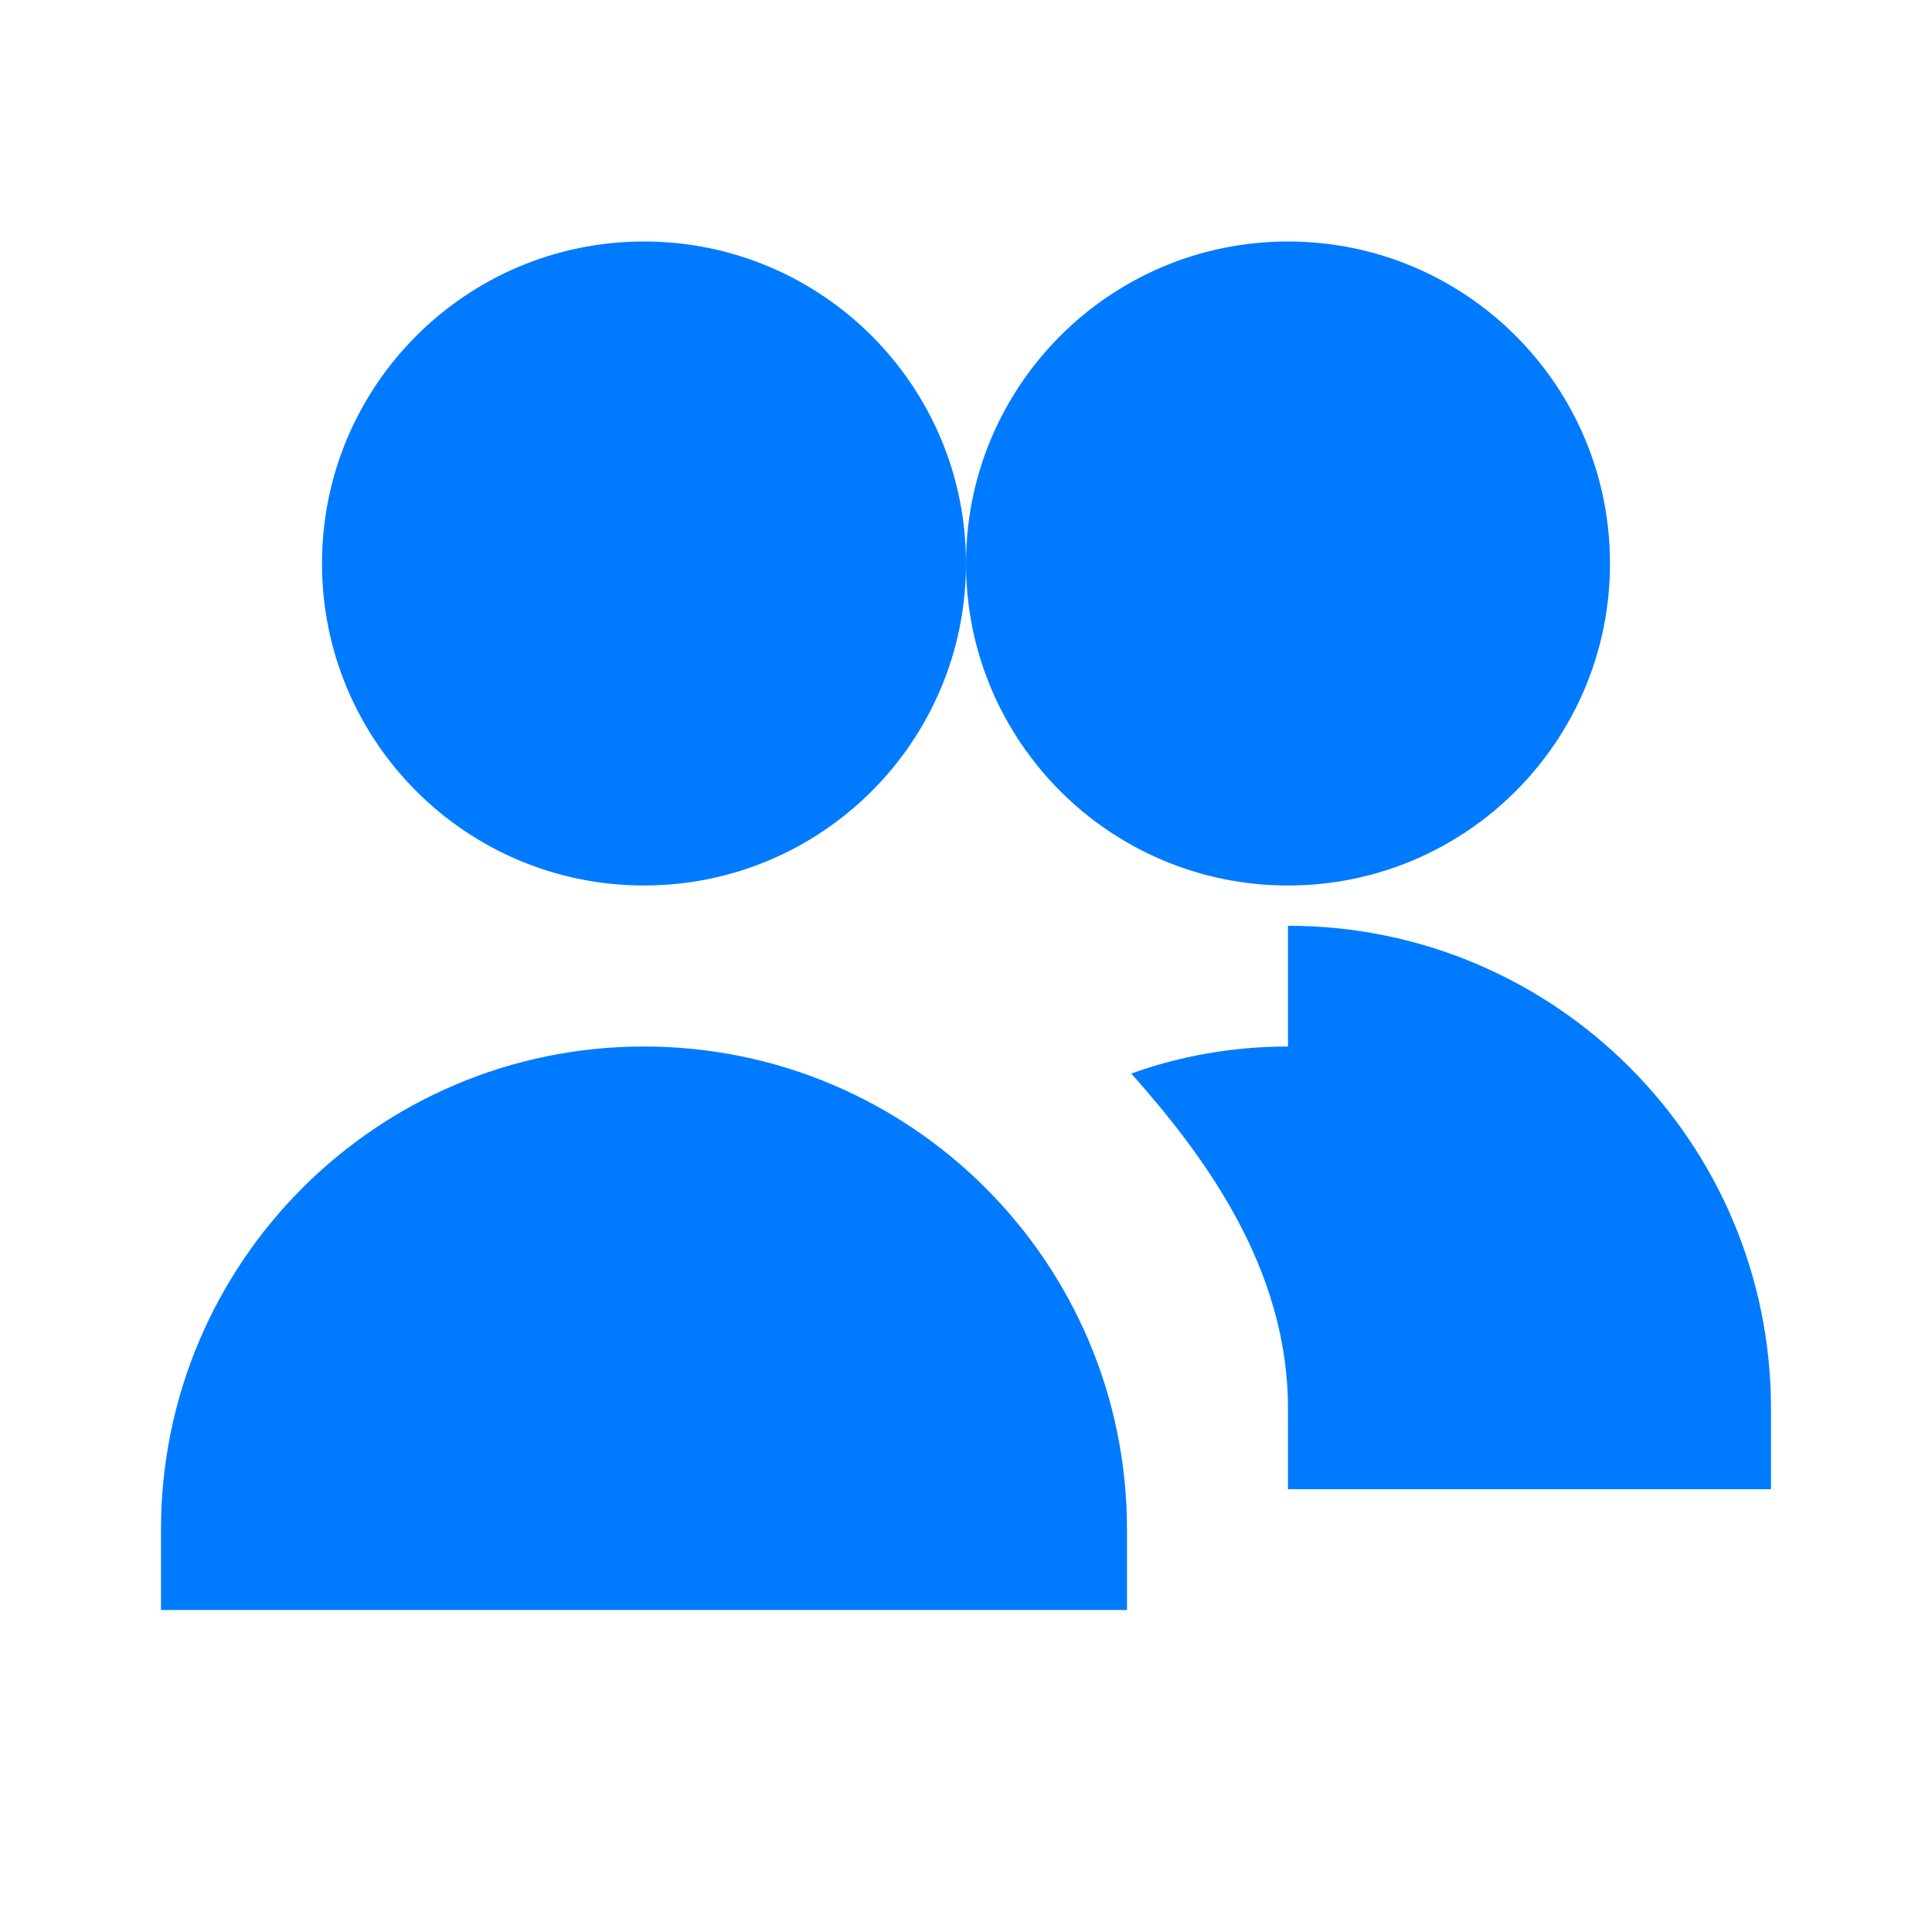
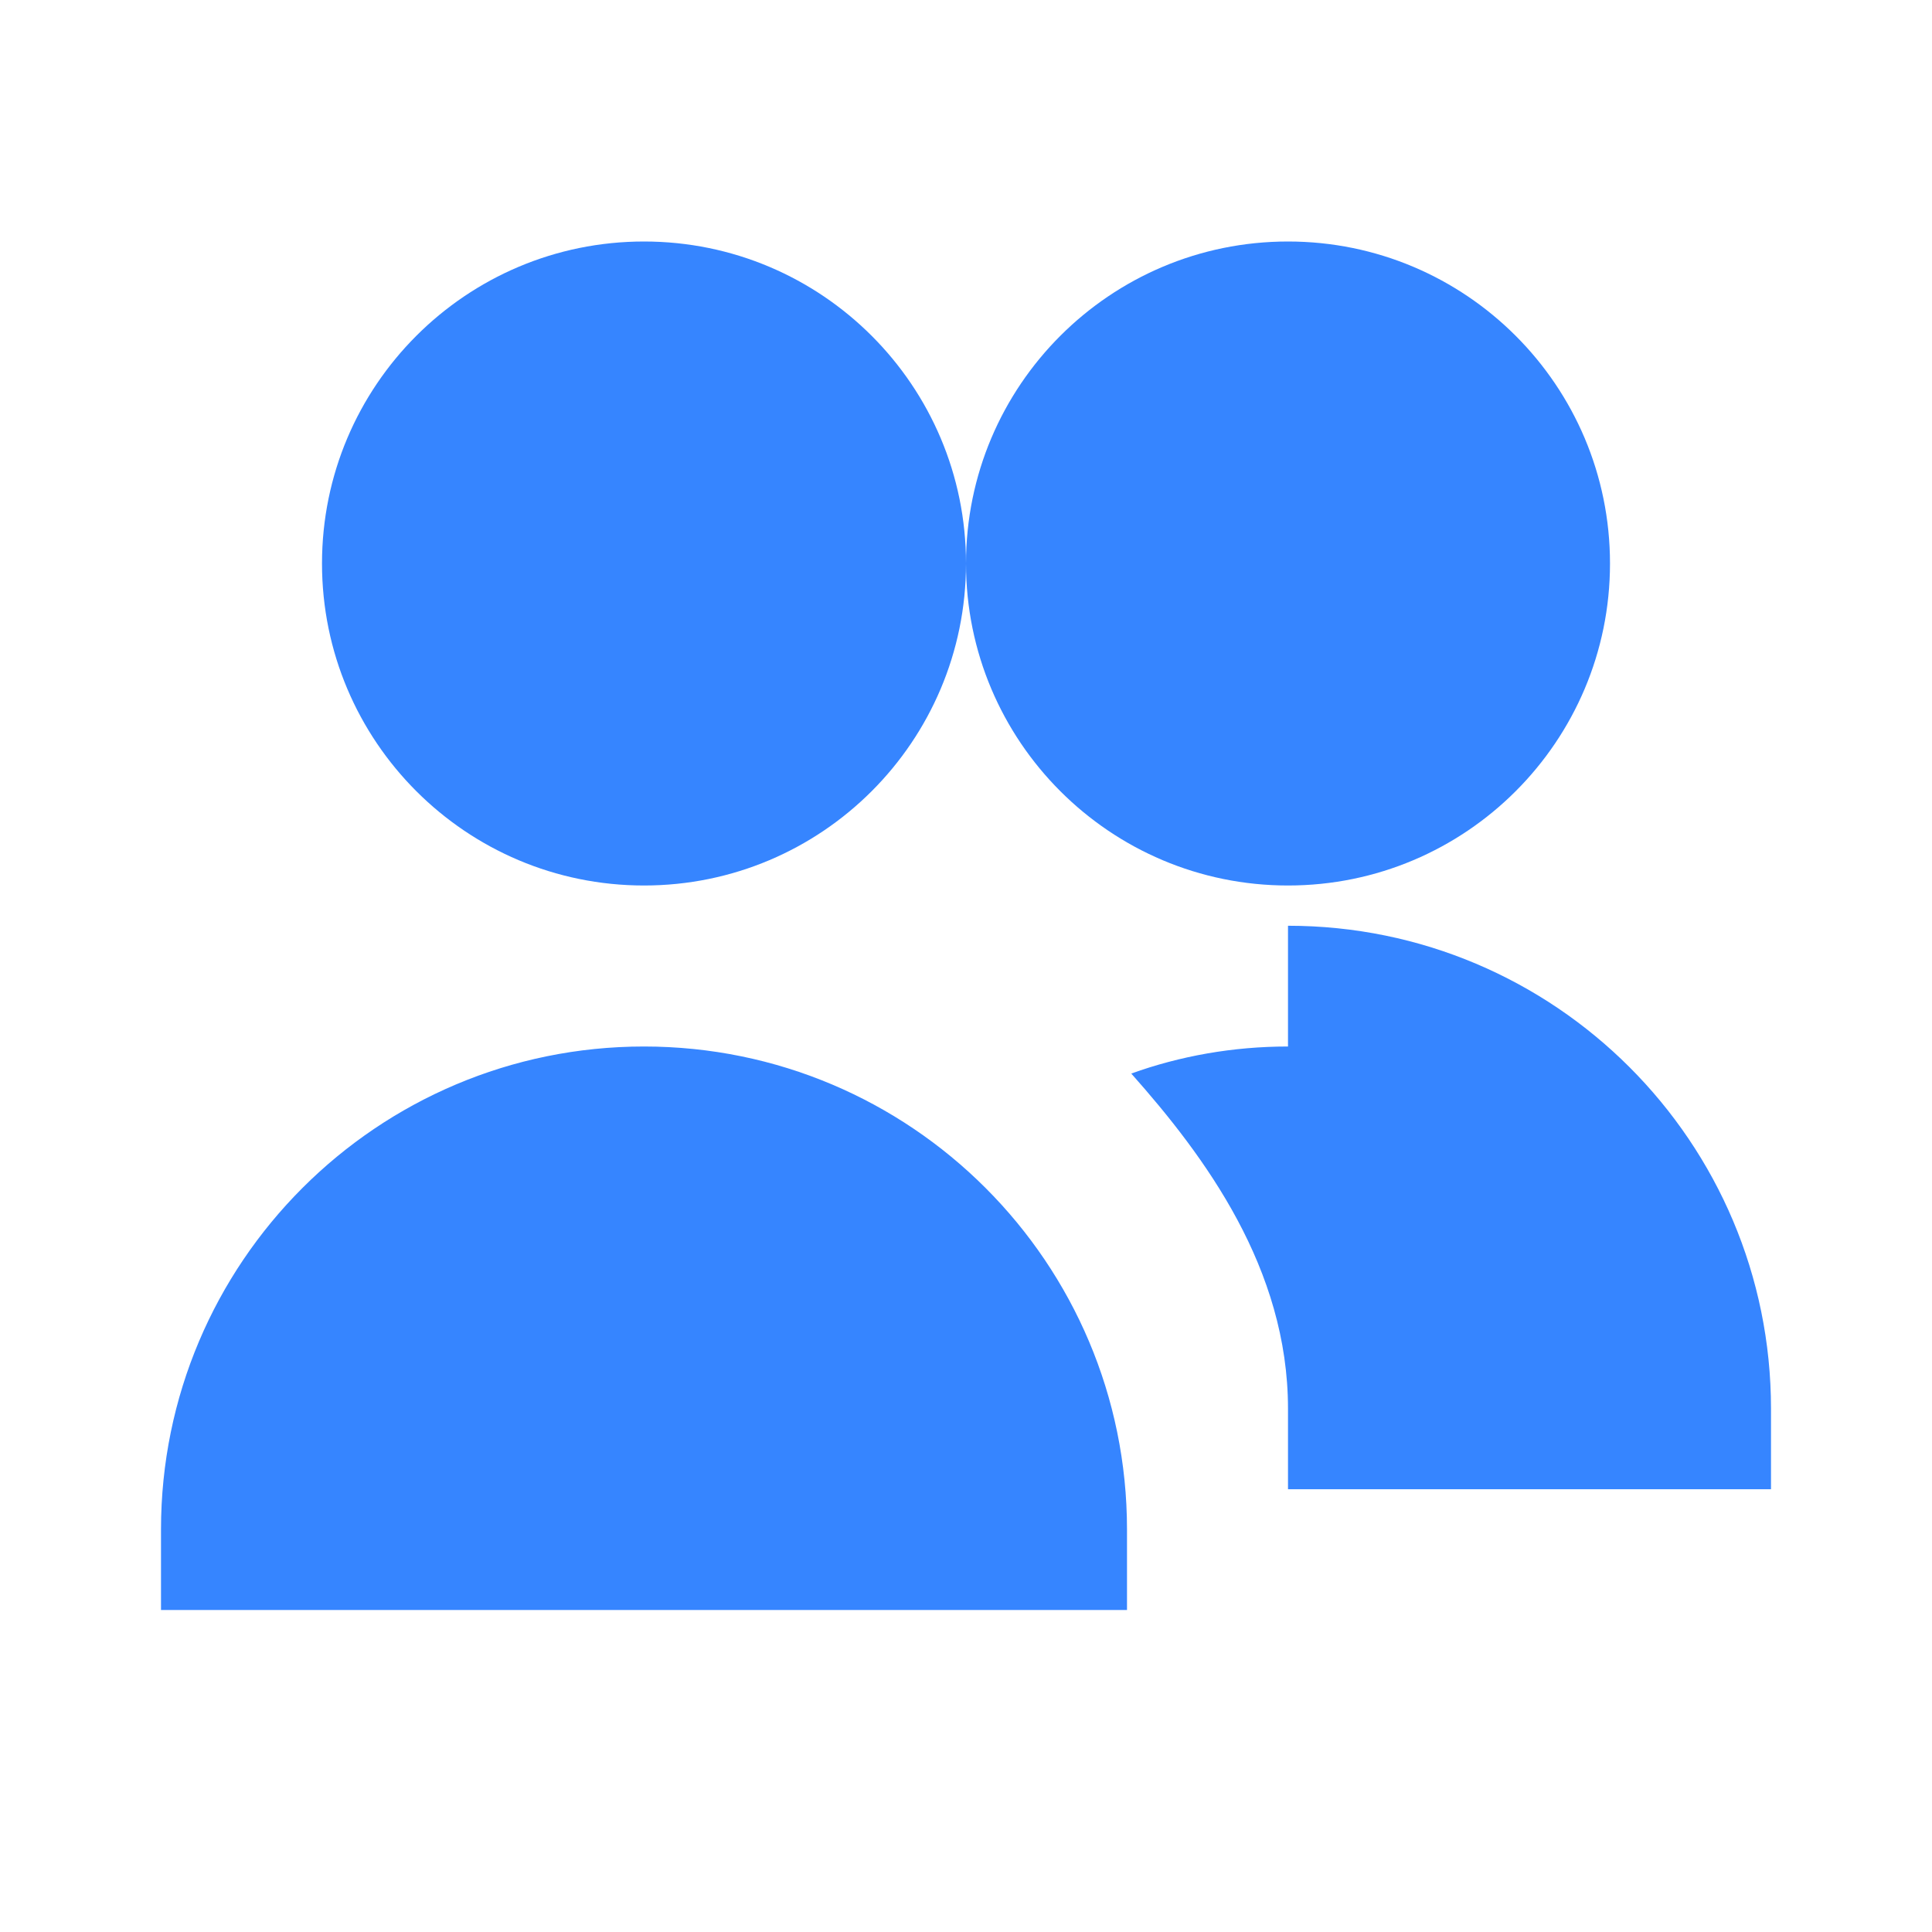
- <svg xmlns="http://www.w3.org/2000/svg" viewBox="0 0 24 24" width="48" height="48" fill="#007BFF">
+ <svg xmlns="http://www.w3.org/2000/svg" viewBox="0 0 24 24" width="48" height="48" fill="#3685FF">
  <path d="M16 11c2.209 0 4-1.791 4-4s-1.791-4-4-4-4 1.791-4 4 1.791 4 4 4zm-8 0c2.209 0 4-1.791 4-4s-1.791-4-4-4-4 1.791-4 4 1.791 4 4 4zm0 2c-3.314 0-6 2.686-6 6v1h12v-1c0-3.314-2.686-6-6-6zm8 0c-0.684 0-1.342.118-1.947.336.916 1.031 1.947 2.421 1.947 4.164v1h6v-1c0-3.314-2.686-6-6-6z" />
</svg>
